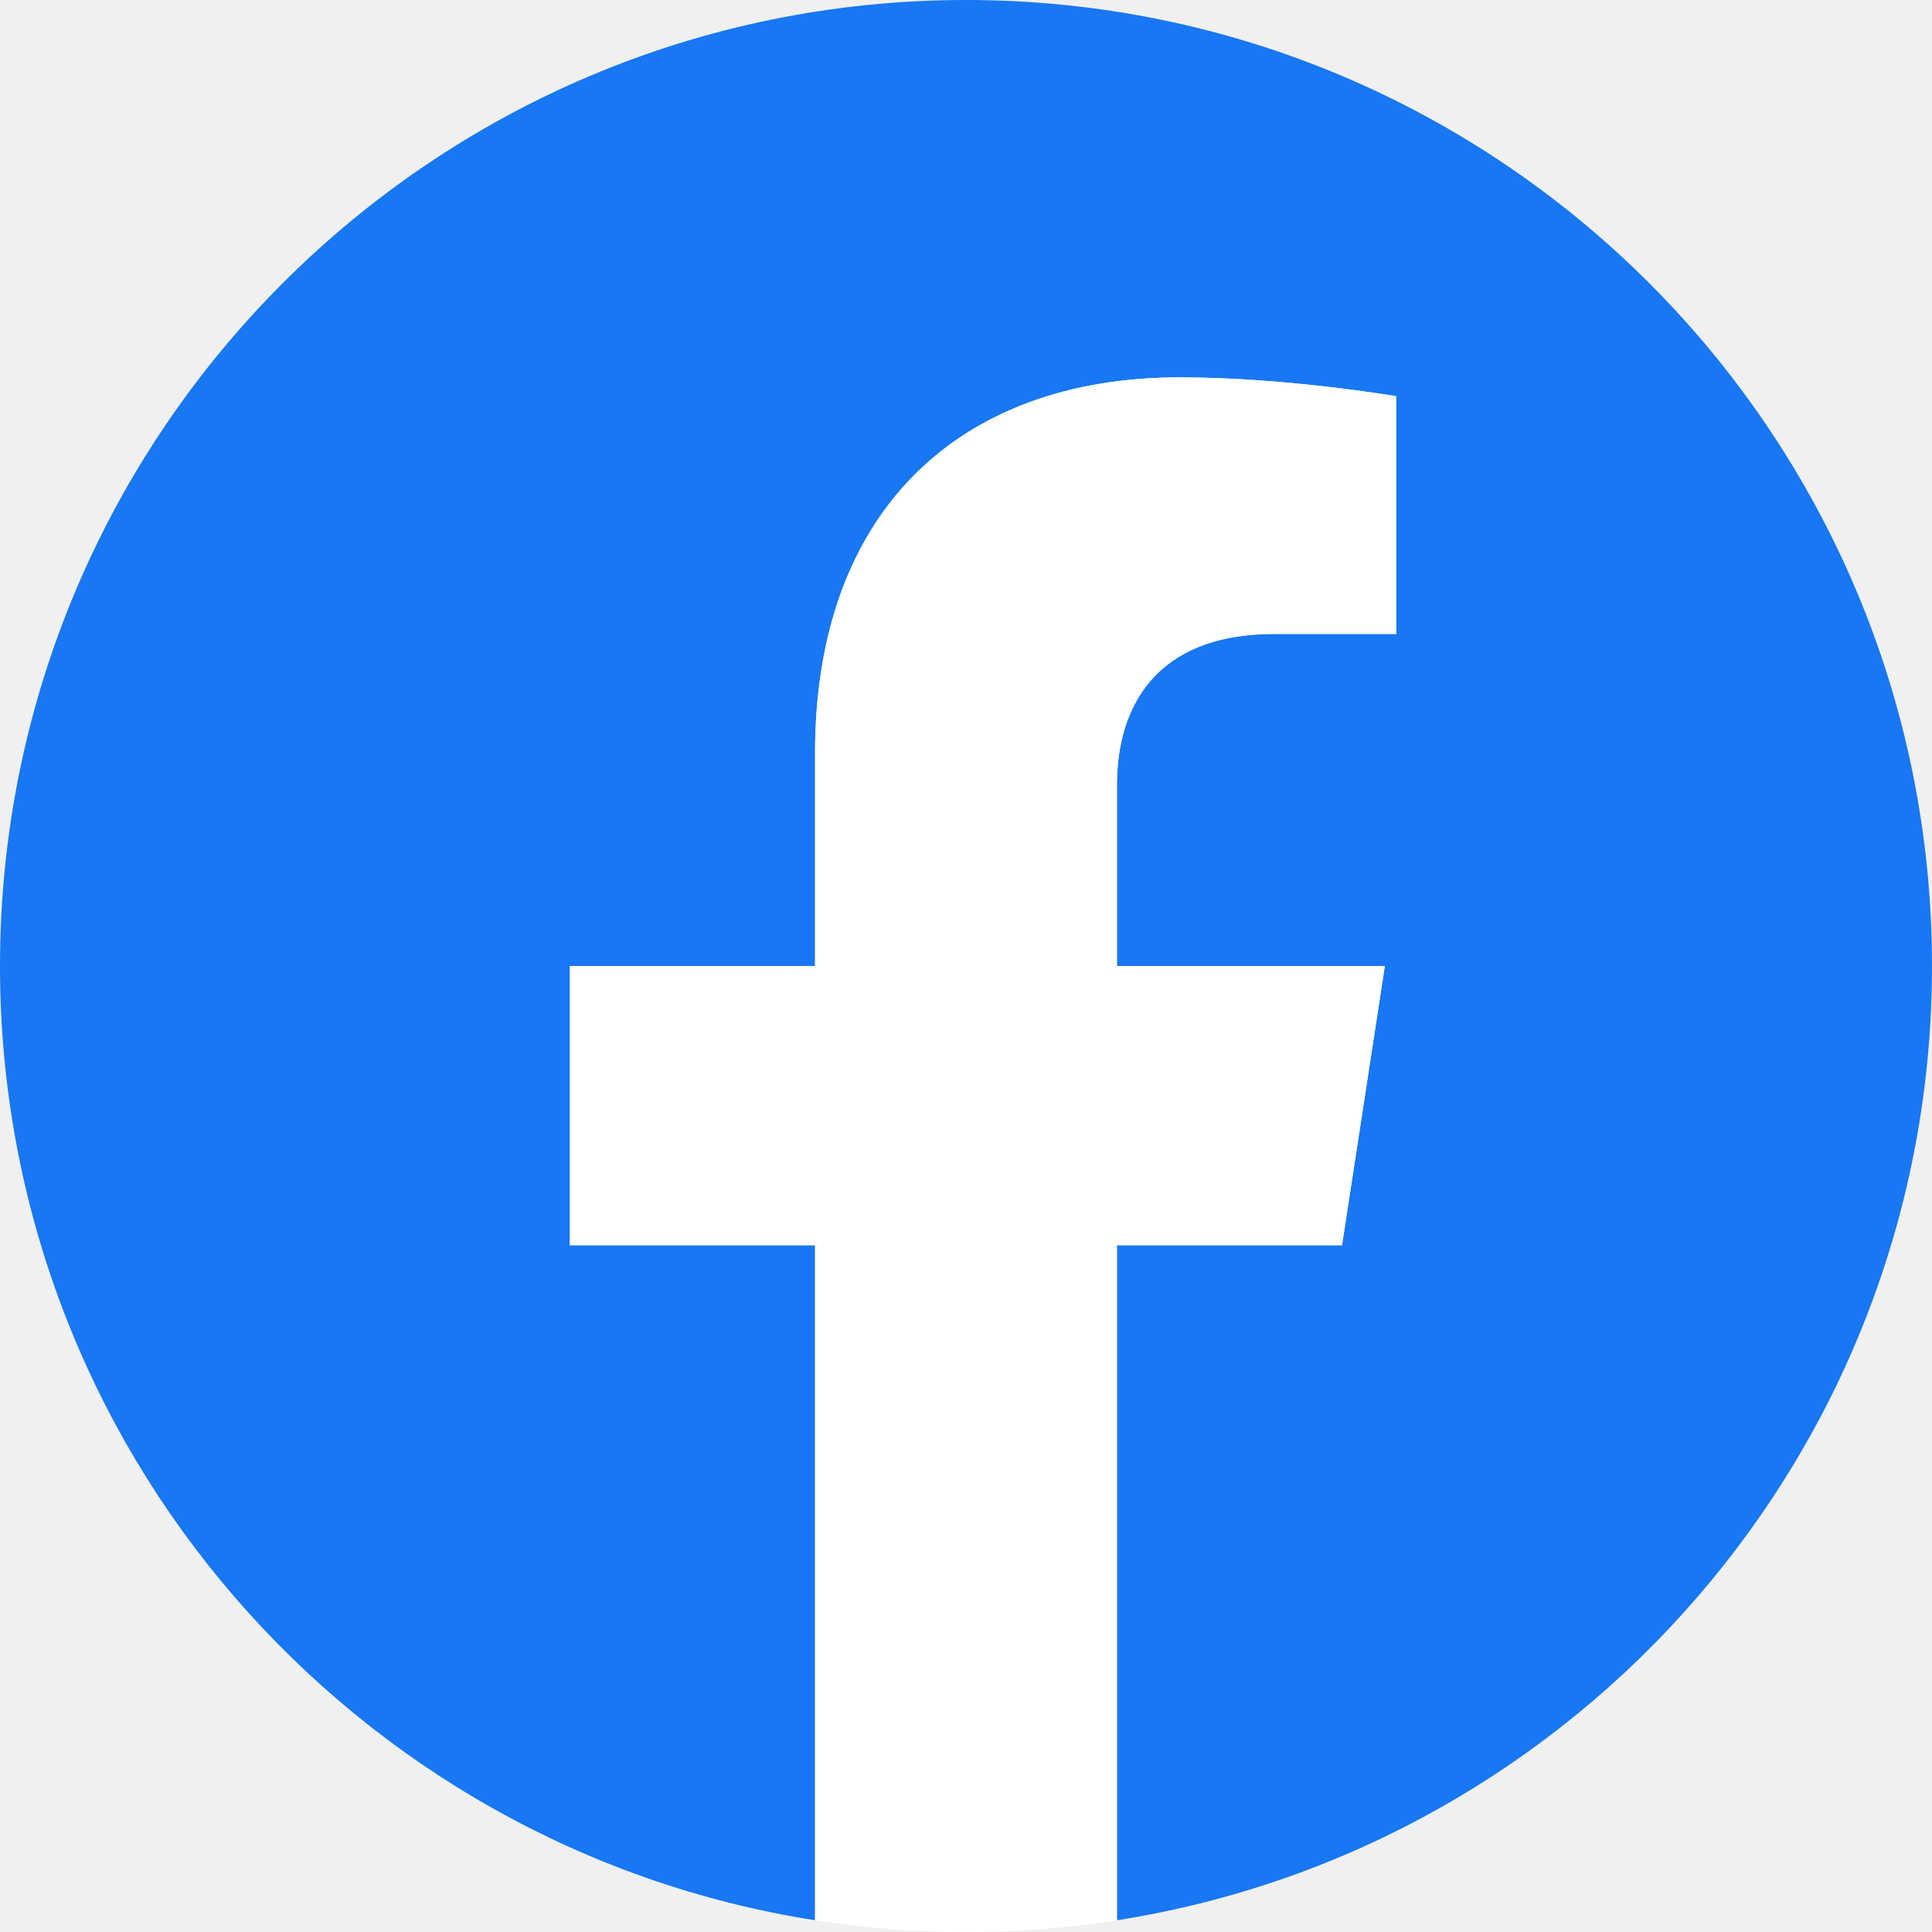
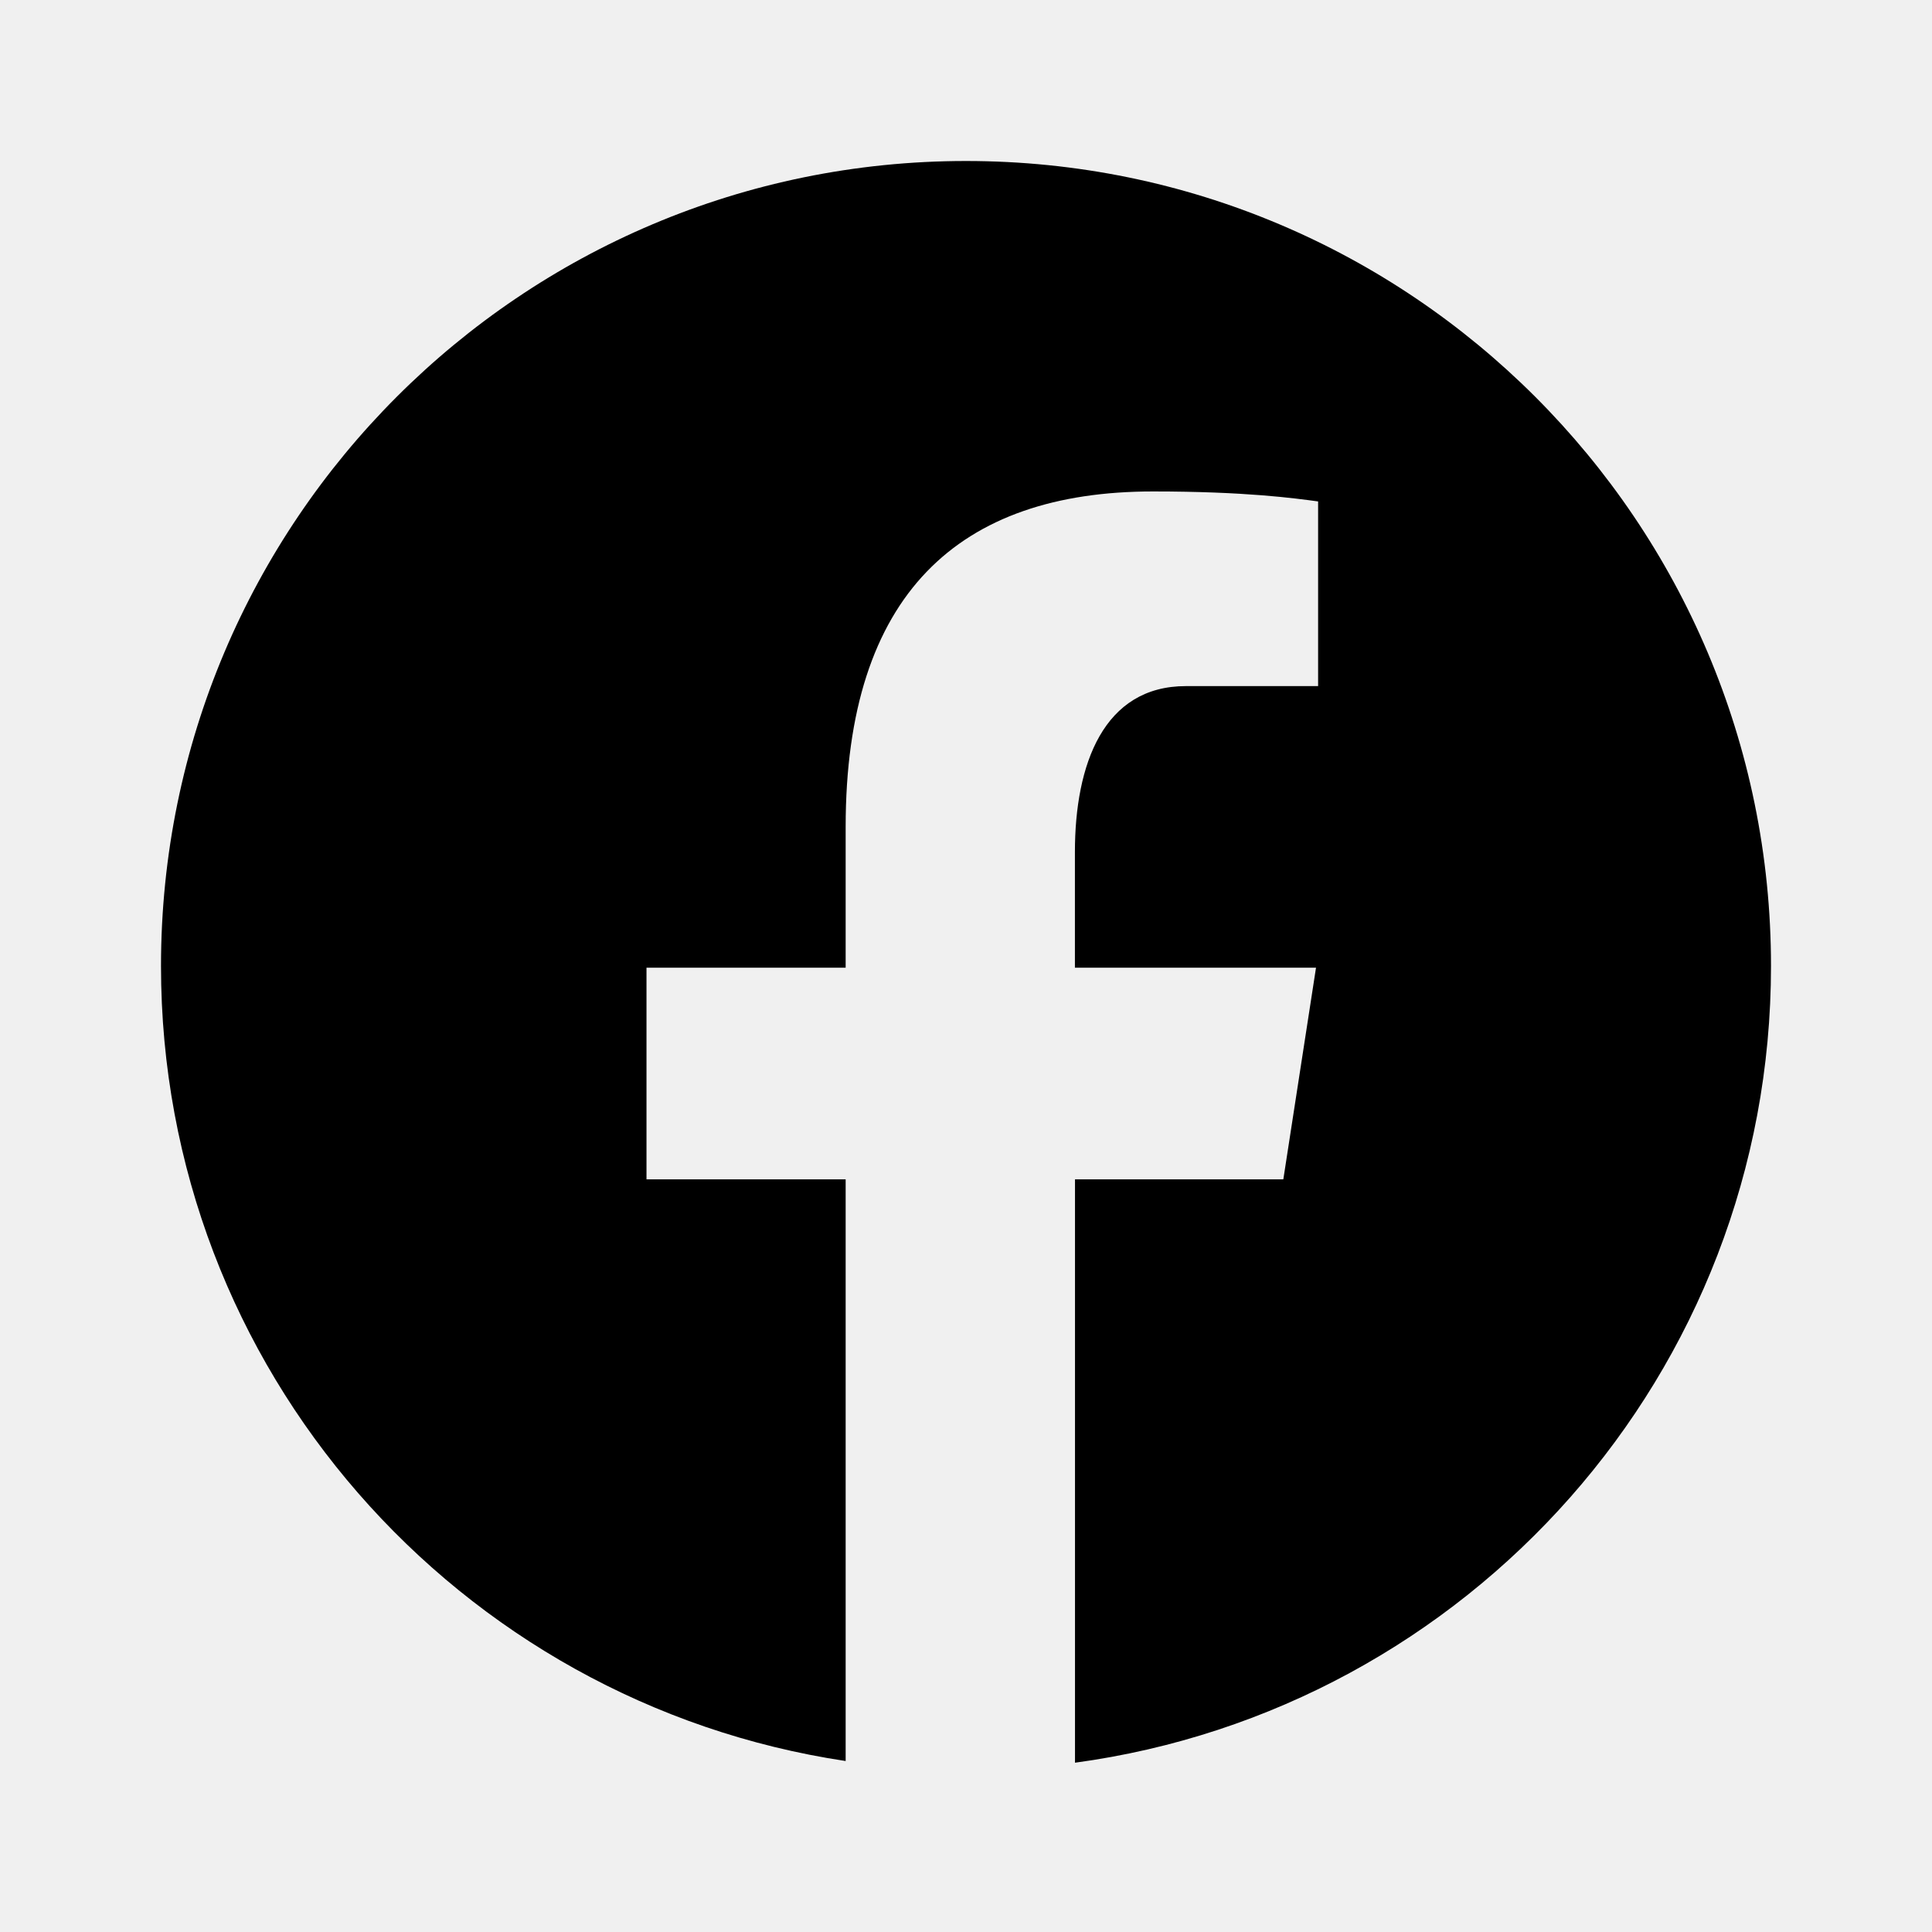
- <svg xmlns="http://www.w3.org/2000/svg" width="32" height="32" viewBox="0 0 256 256">
-   <path fill="#1877F2" d="M256 128C256 57.308 198.692 0 128 0C57.308 0 0 57.307 0 128c0 63.888 46.808 116.843 108 126.445V165H75.5v-37H108V99.8c0-32.08 19.11-49.8 48.347-49.8C170.352 50 185 52.5 185 52.5V84h-16.14C152.958 84 148 93.867 148 103.99V128h35.5l-5.675 37H148v89.445c61.192-9.602 108-62.556 108-126.445" />
-   <path fill="#FFF" d="m177.825 165l5.675-37H148v-24.01C148 93.866 152.959 84 168.86 84H185V52.5S170.352 50 156.347 50C127.11 50 108 67.72 108 99.8V128H75.5v37H108v89.445A128.959 128.959 0 0 0 128 256a128.9 128.9 0 0 0 20-1.555V165h29.825" />
+ <svg xmlns="http://www.w3.org/2000/svg" viewBox="0 0 24 24" width="24px" height="24px">
+   <path d="M12,2C6.477,2,2,6.477,2,12c0,5.013,3.693,9.153,8.505,9.876V14.65H8.031v-2.629h2.474v-1.749 c0-2.896,1.411-4.167,3.818-4.167c1.153,0,1.762,0.085,2.051,0.124v2.294h-1.642c-1.022,0-1.379,0.969-1.379,2.061v1.437h2.995 l-0.406,2.629h-2.588v7.247C18.235,21.236,22,17.062,22,12C22,6.477,17.523,2,12,2z" />
</svg>
